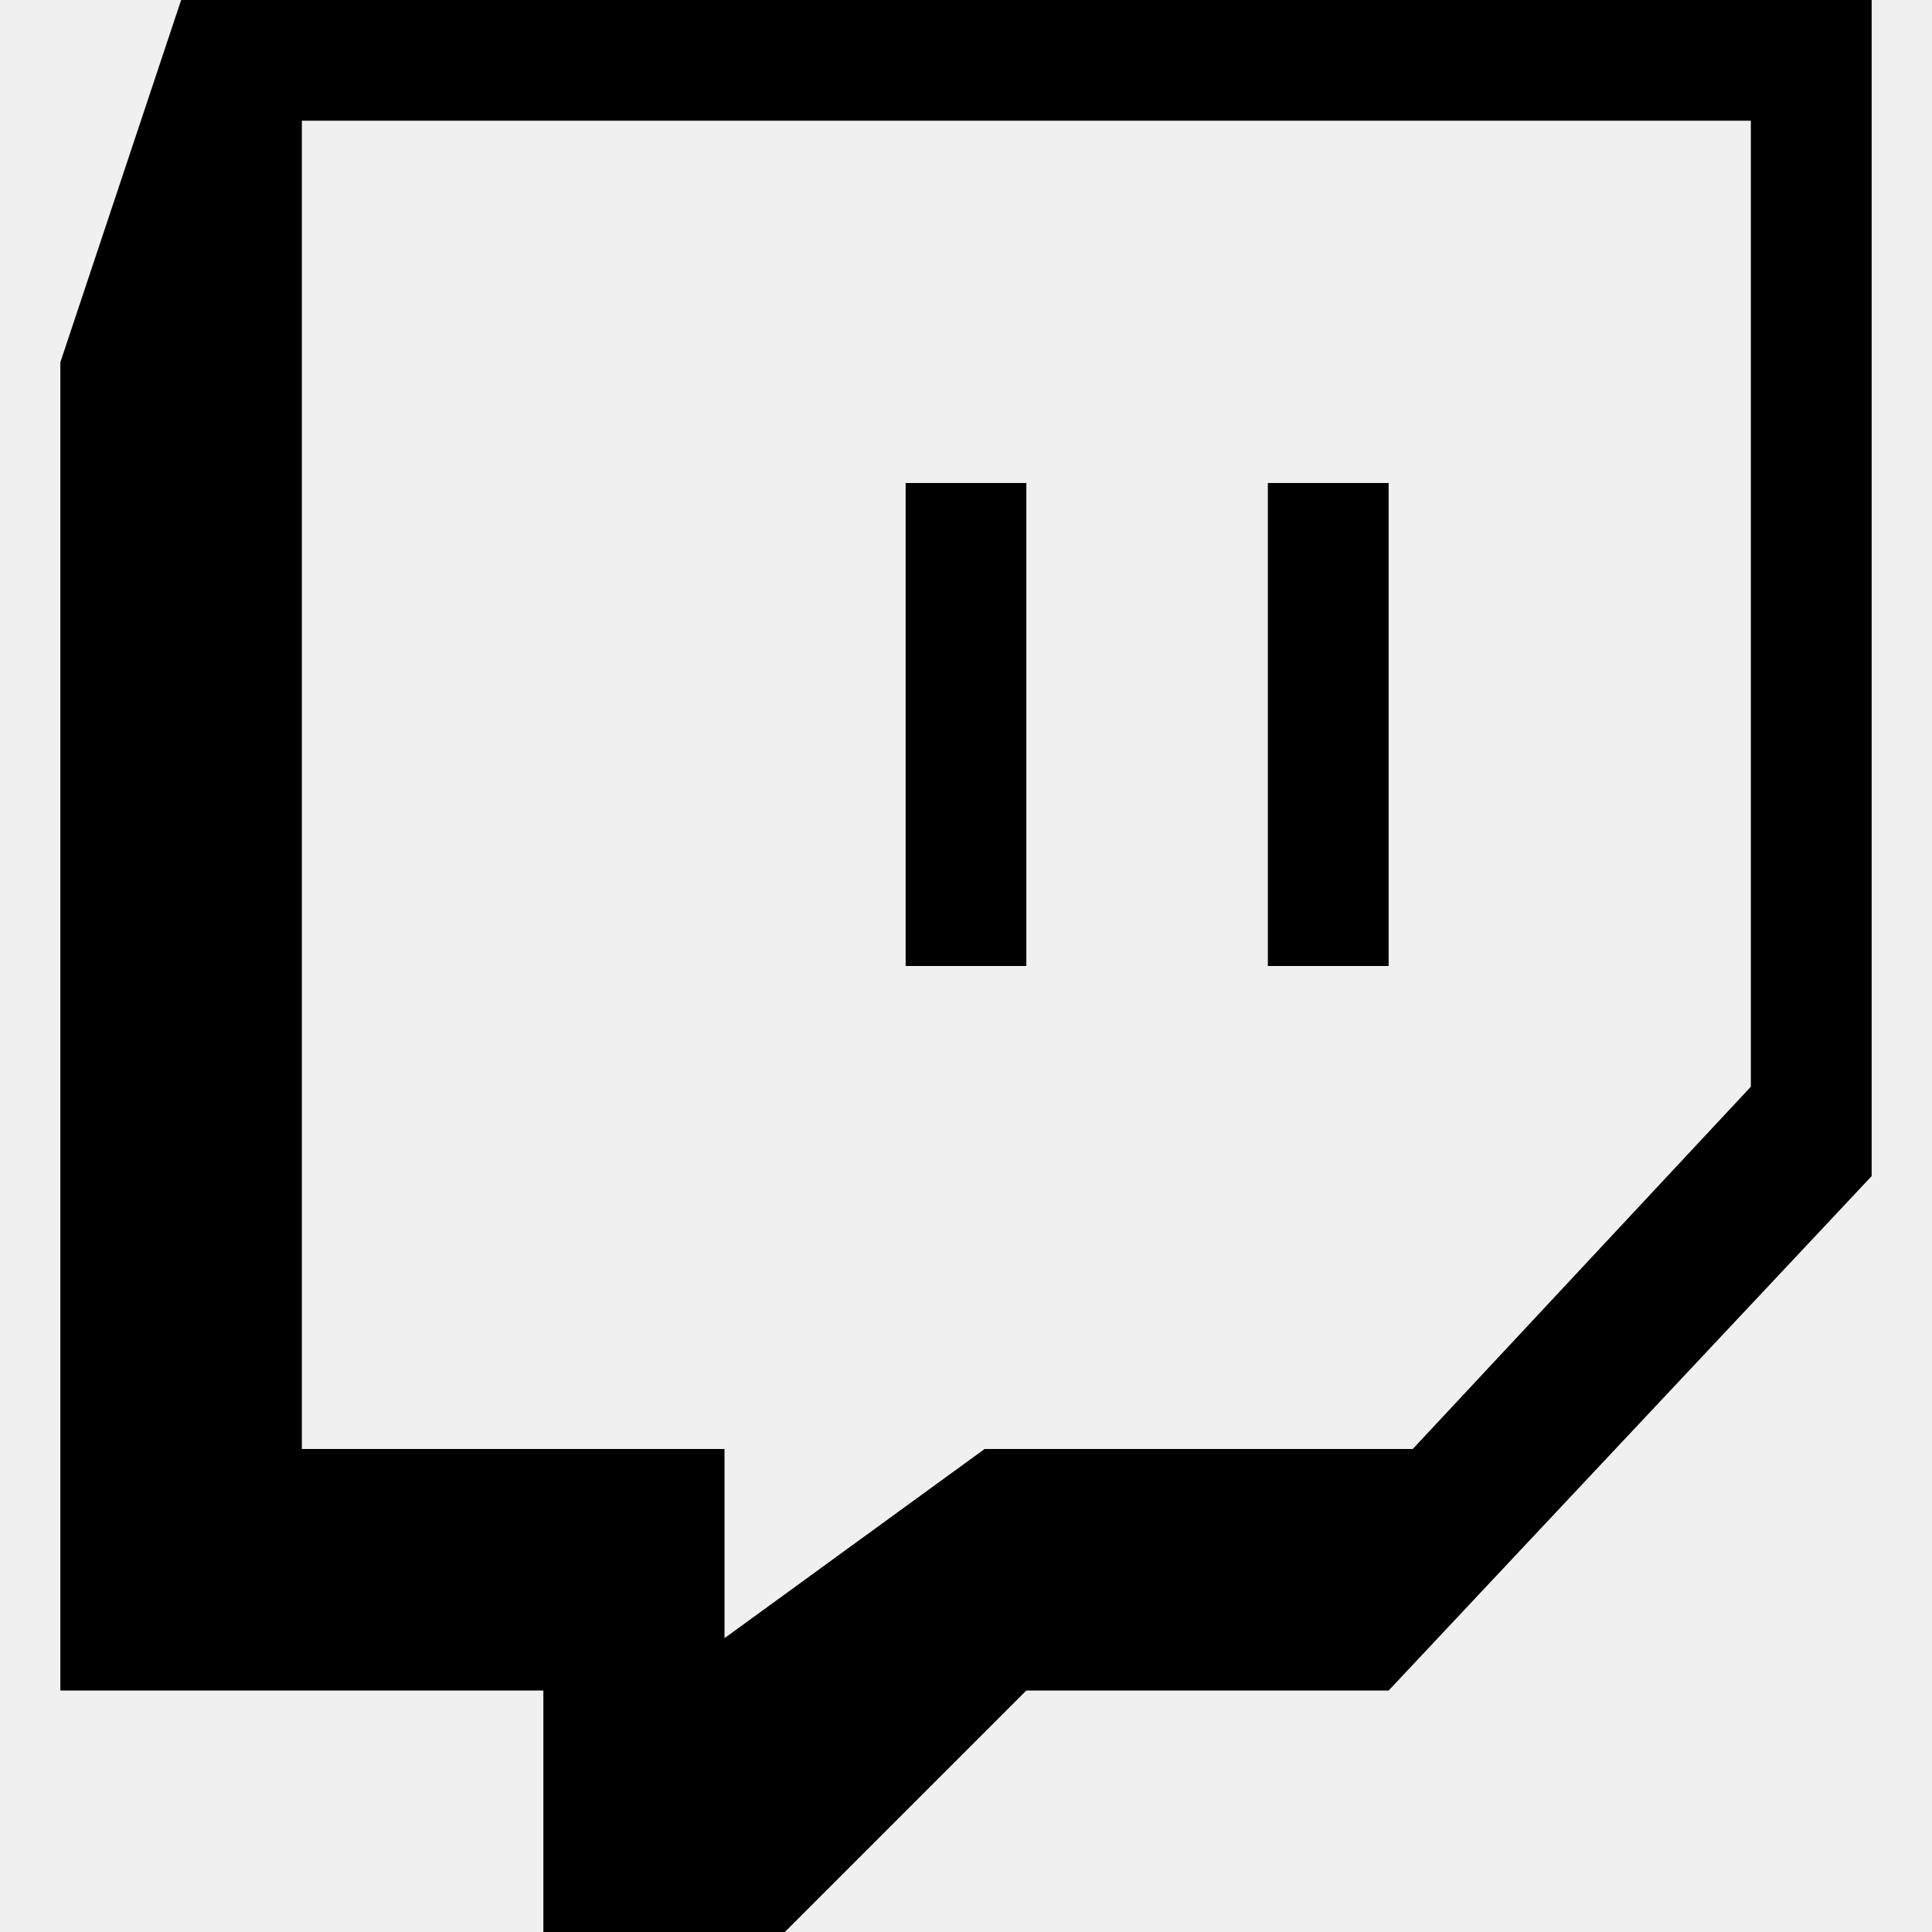
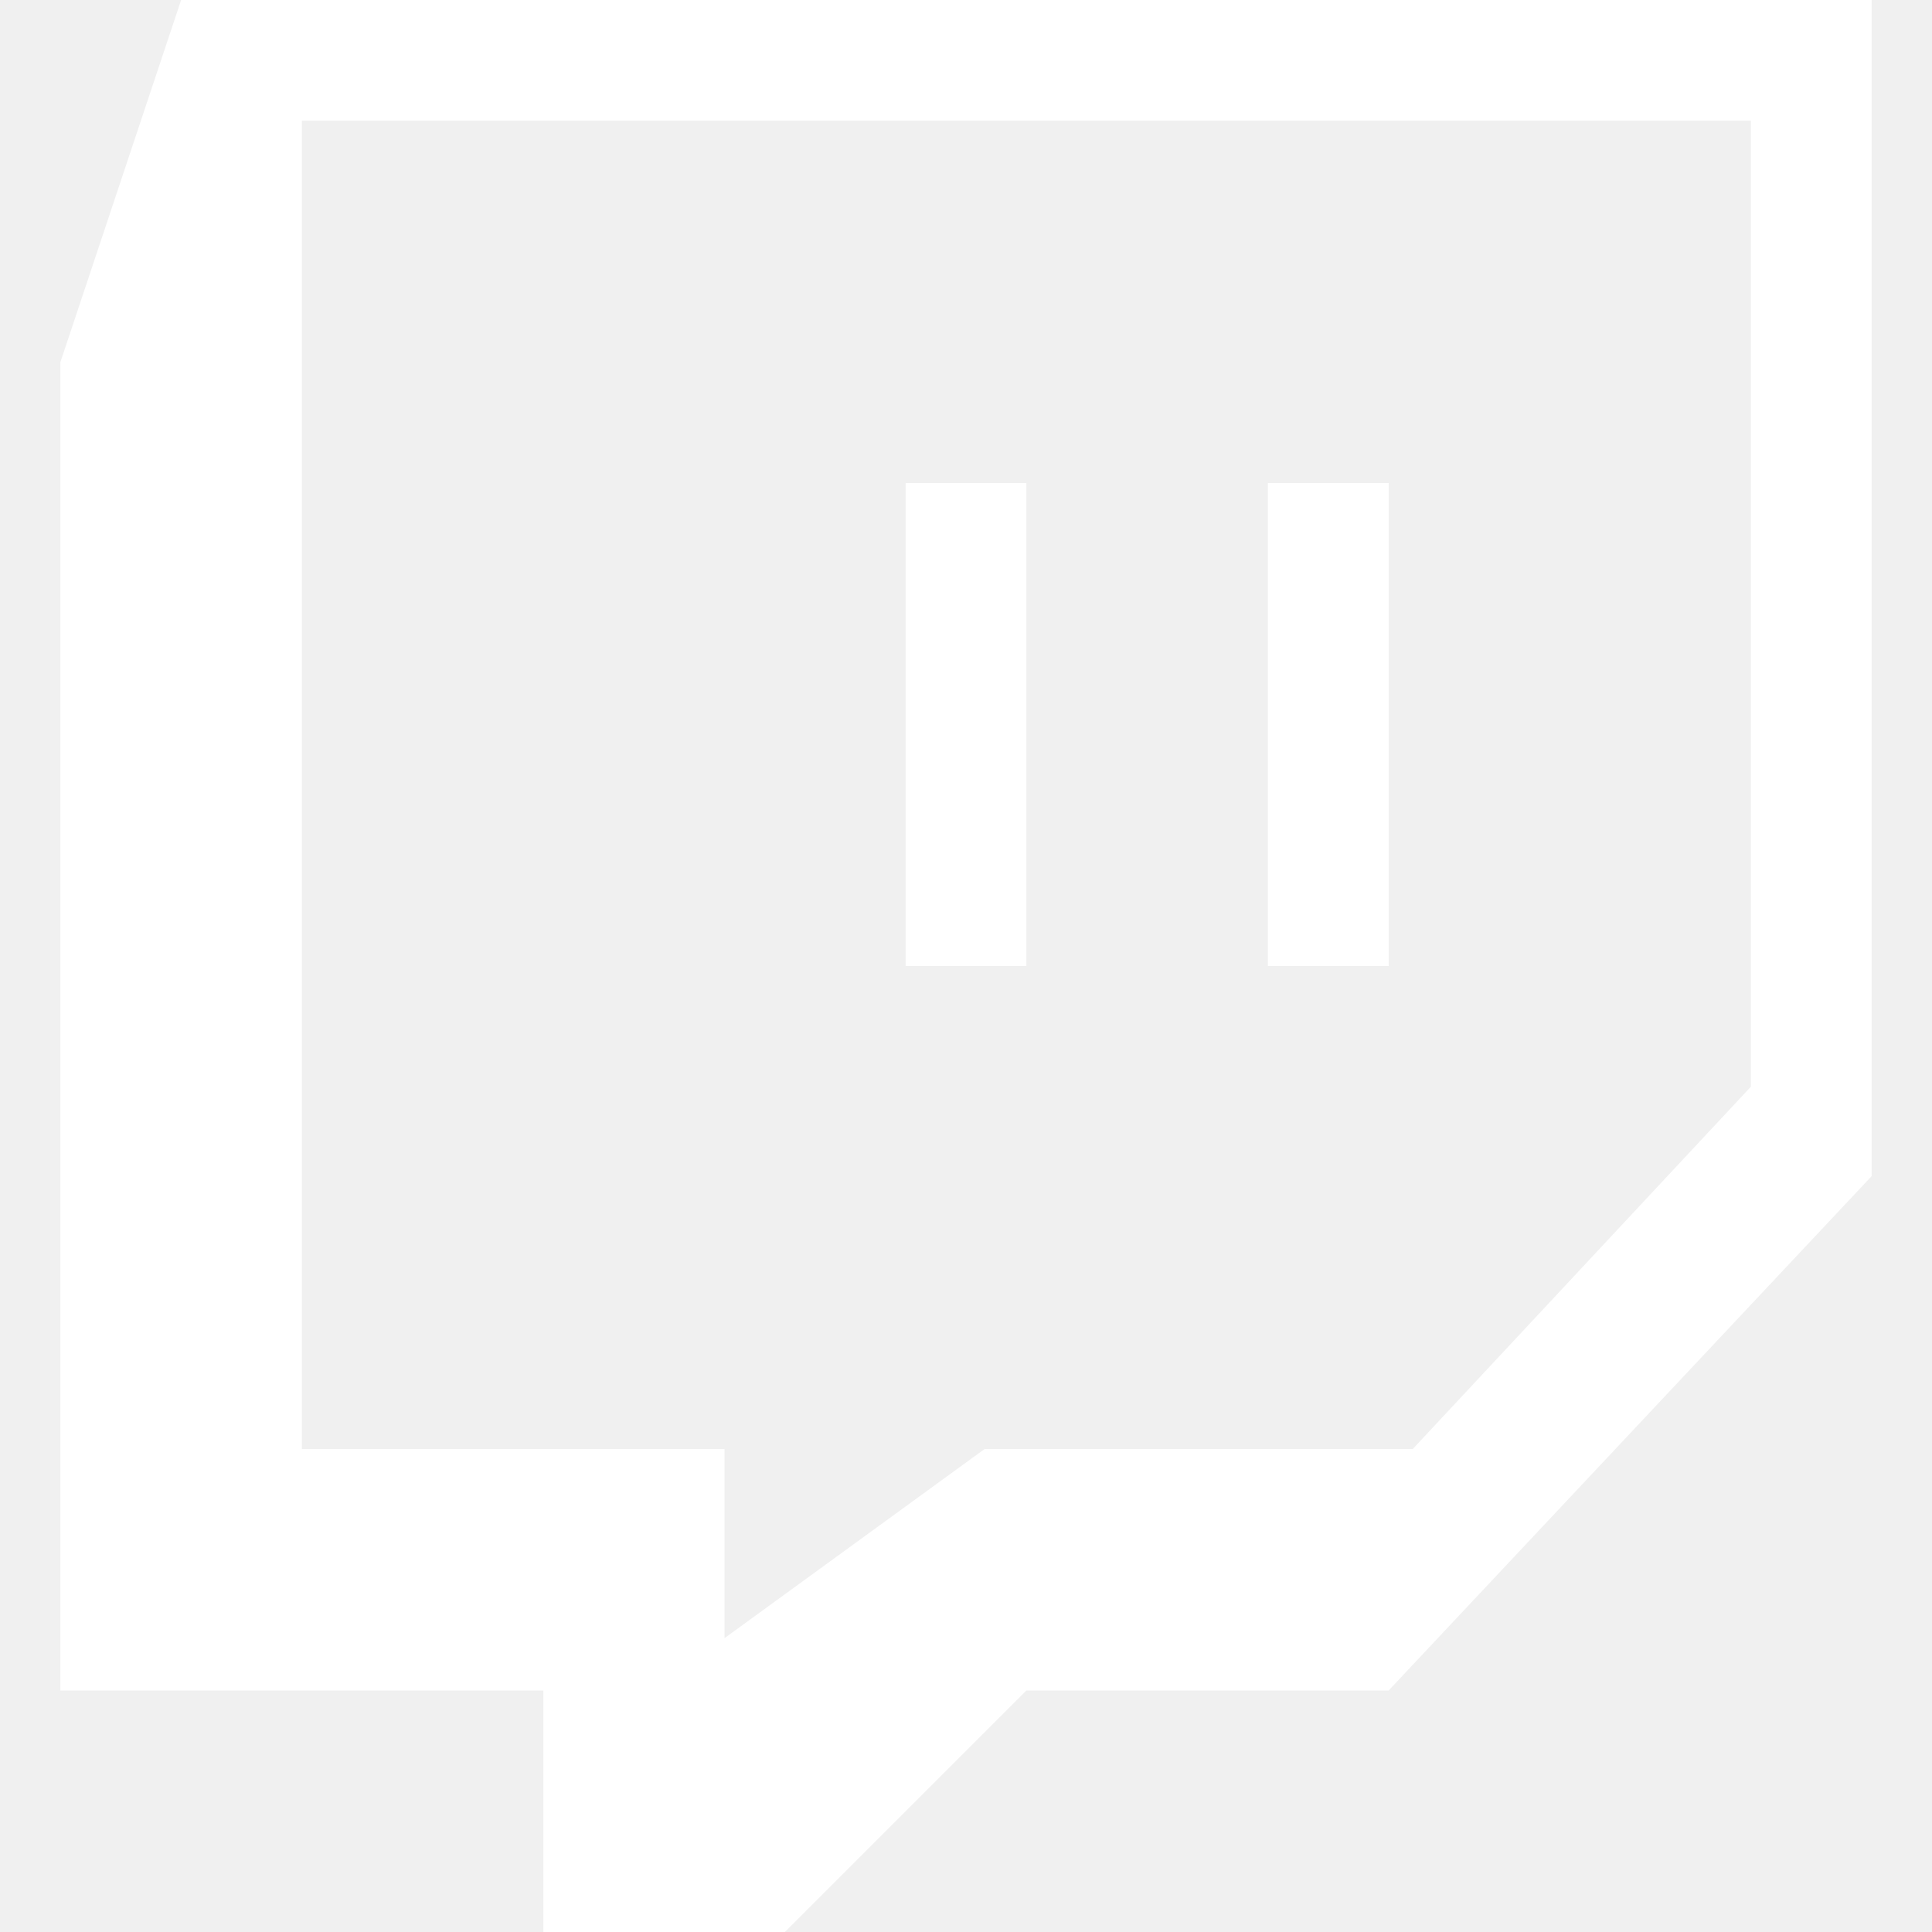
<svg xmlns="http://www.w3.org/2000/svg" width="25" height="25" viewBox="0 0 25 25" fill="none">
-   <path d="M2.344 0L0.781 4.688V21.875H7.031V25H10.156L13.281 21.875H17.969L24.219 15.219V0H2.344ZM22.656 14.062L18.281 18.75H12.741L9.375 21.198V18.75H3.906V1.562H22.656V14.062Z" fill="black" />
-   <path d="M13.281 6.25H11.719V12.5H13.281V6.25Z" fill="black" />
-   <path d="M17.969 6.25H16.406V12.5H17.969V6.25Z" fill="black" />
+   <path d="M2.344 0L0.781 4.688V21.875H7.031V25H10.156L13.281 21.875H17.969L24.219 15.219V0H2.344ZM22.656 14.062L18.281 18.75H12.741L9.375 21.198V18.75H3.906V1.562H22.656V14.062Z" fill="white" />
+   <path d="M13.281 6.25H11.719V12.5H13.281V6.25Z" fill="white" />
+   <path d="M17.969 6.25H16.406V12.5H17.969V6.25Z" fill="white" />
</svg>
